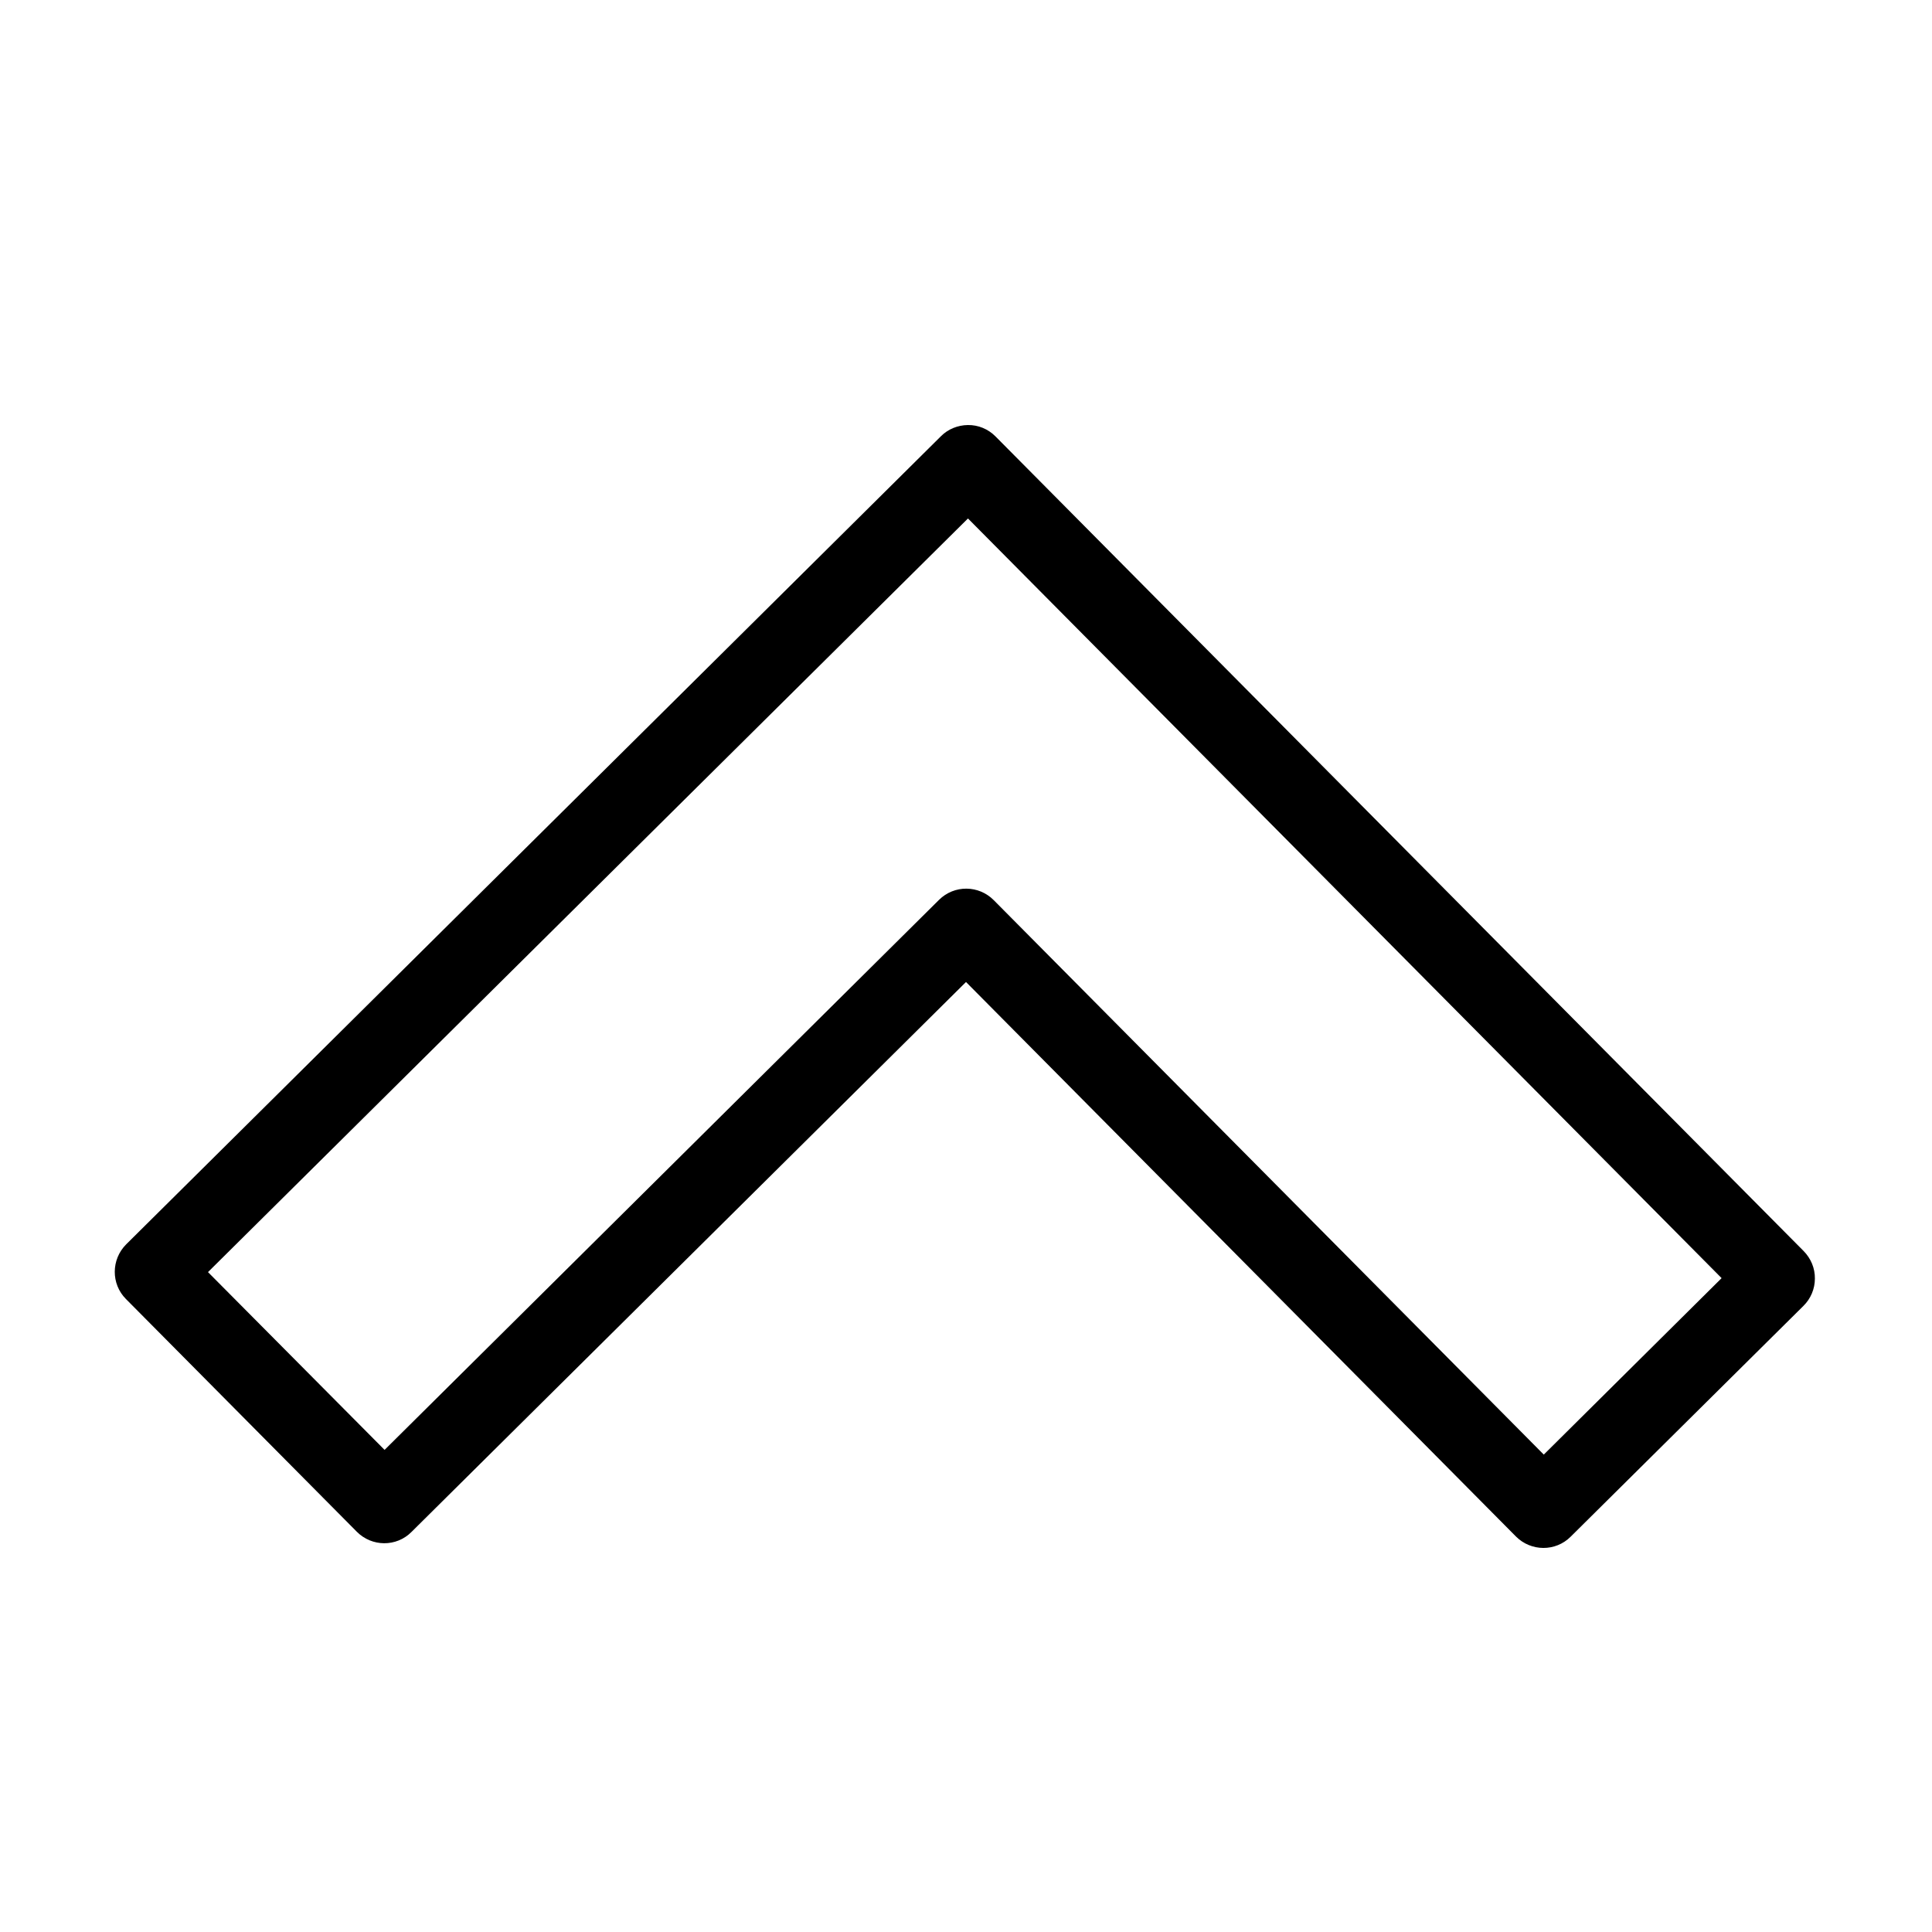
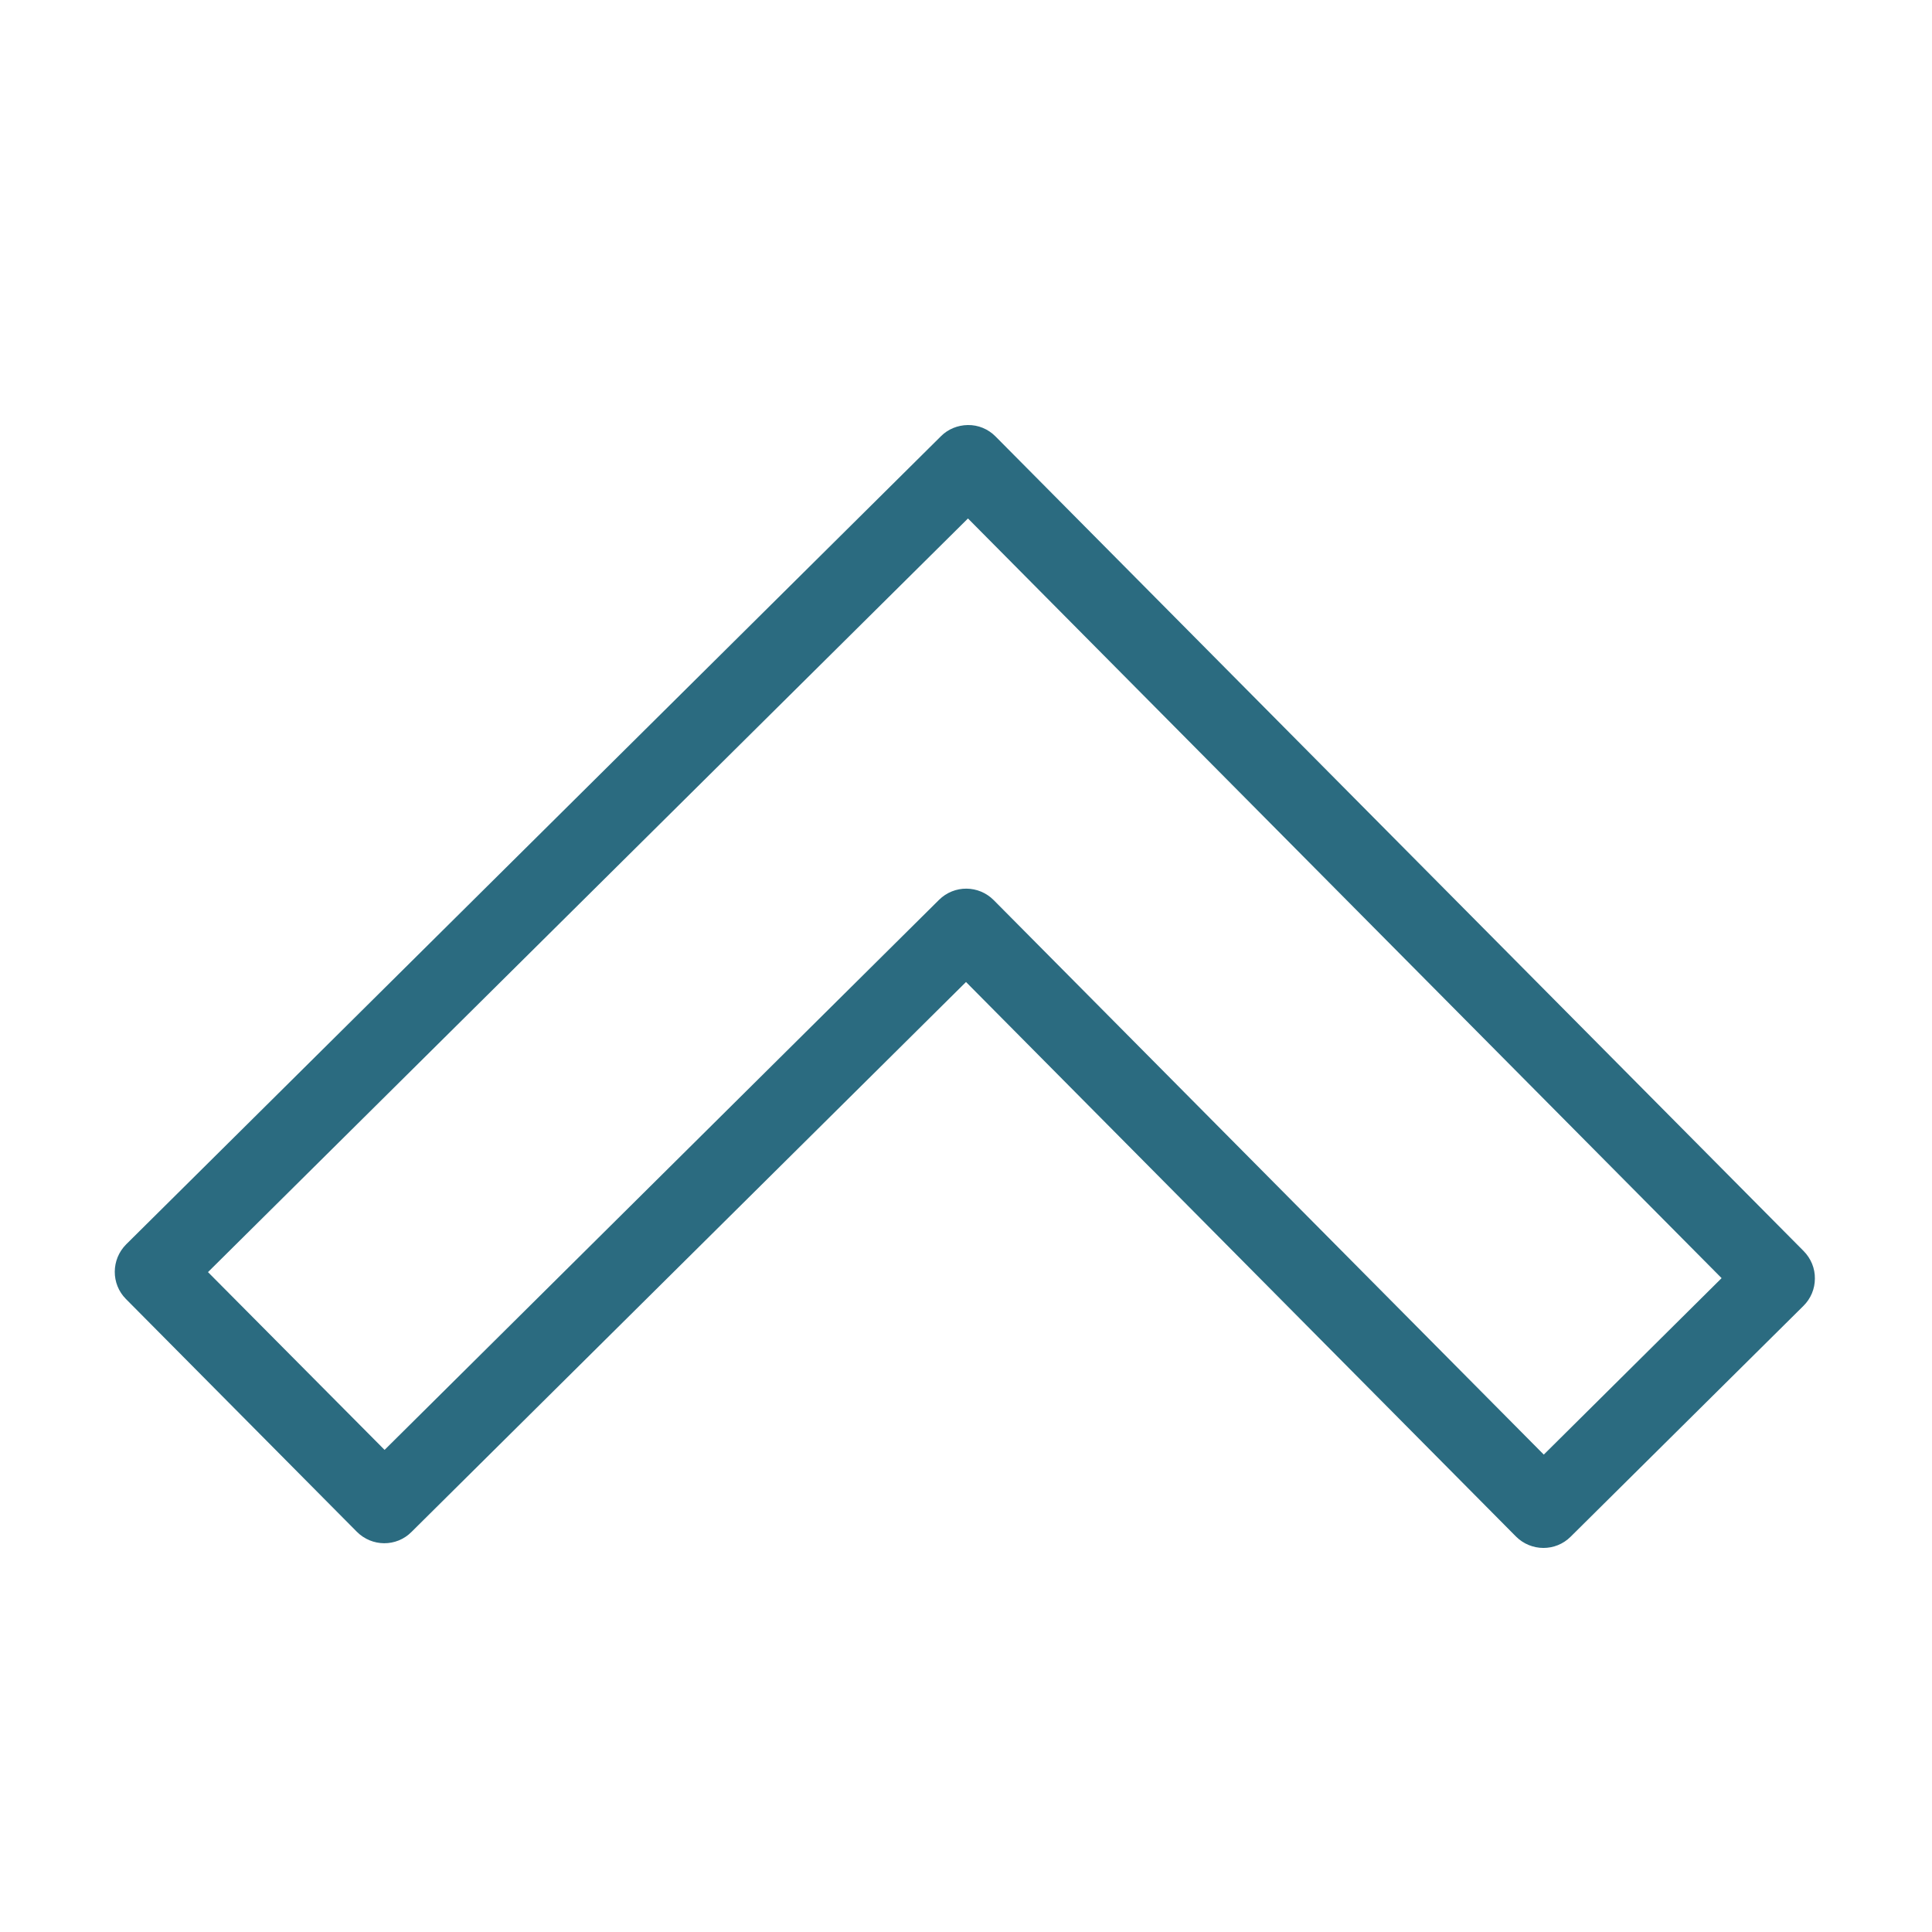
- <svg xmlns="http://www.w3.org/2000/svg" viewBox="0 0 50 50" width="50px" height="50px">
+ <svg xmlns="http://www.w3.org/2000/svg" fill="#2b6b80" viewBox="0 0 50 50" width="50px" height="50px">
  <path d="M 25.047 11 C 24.785 11.004 24.535 11.105 24.352 11.289 L 3.266 32.203 C 2.875 32.594 2.871 33.227 3.258 33.617 L 9.234 39.641 C 9.625 40.035 10.258 40.039 10.648 39.648 L 25 25.414 L 39.234 39.766 C 39.625 40.156 40.258 40.16 40.648 39.77 L 46.672 33.797 C 46.863 33.609 46.969 33.355 46.969 33.09 C 46.973 32.824 46.867 32.57 46.68 32.379 L 25.766 11.297 C 25.574 11.102 25.316 10.996 25.047 11 Z M 25.051 13.418 L 44.555 33.078 L 39.953 37.645 L 25.719 23.297 C 25.328 22.902 24.695 22.898 24.301 23.289 L 9.953 37.523 L 5.383 32.922 Z" />
</svg>
